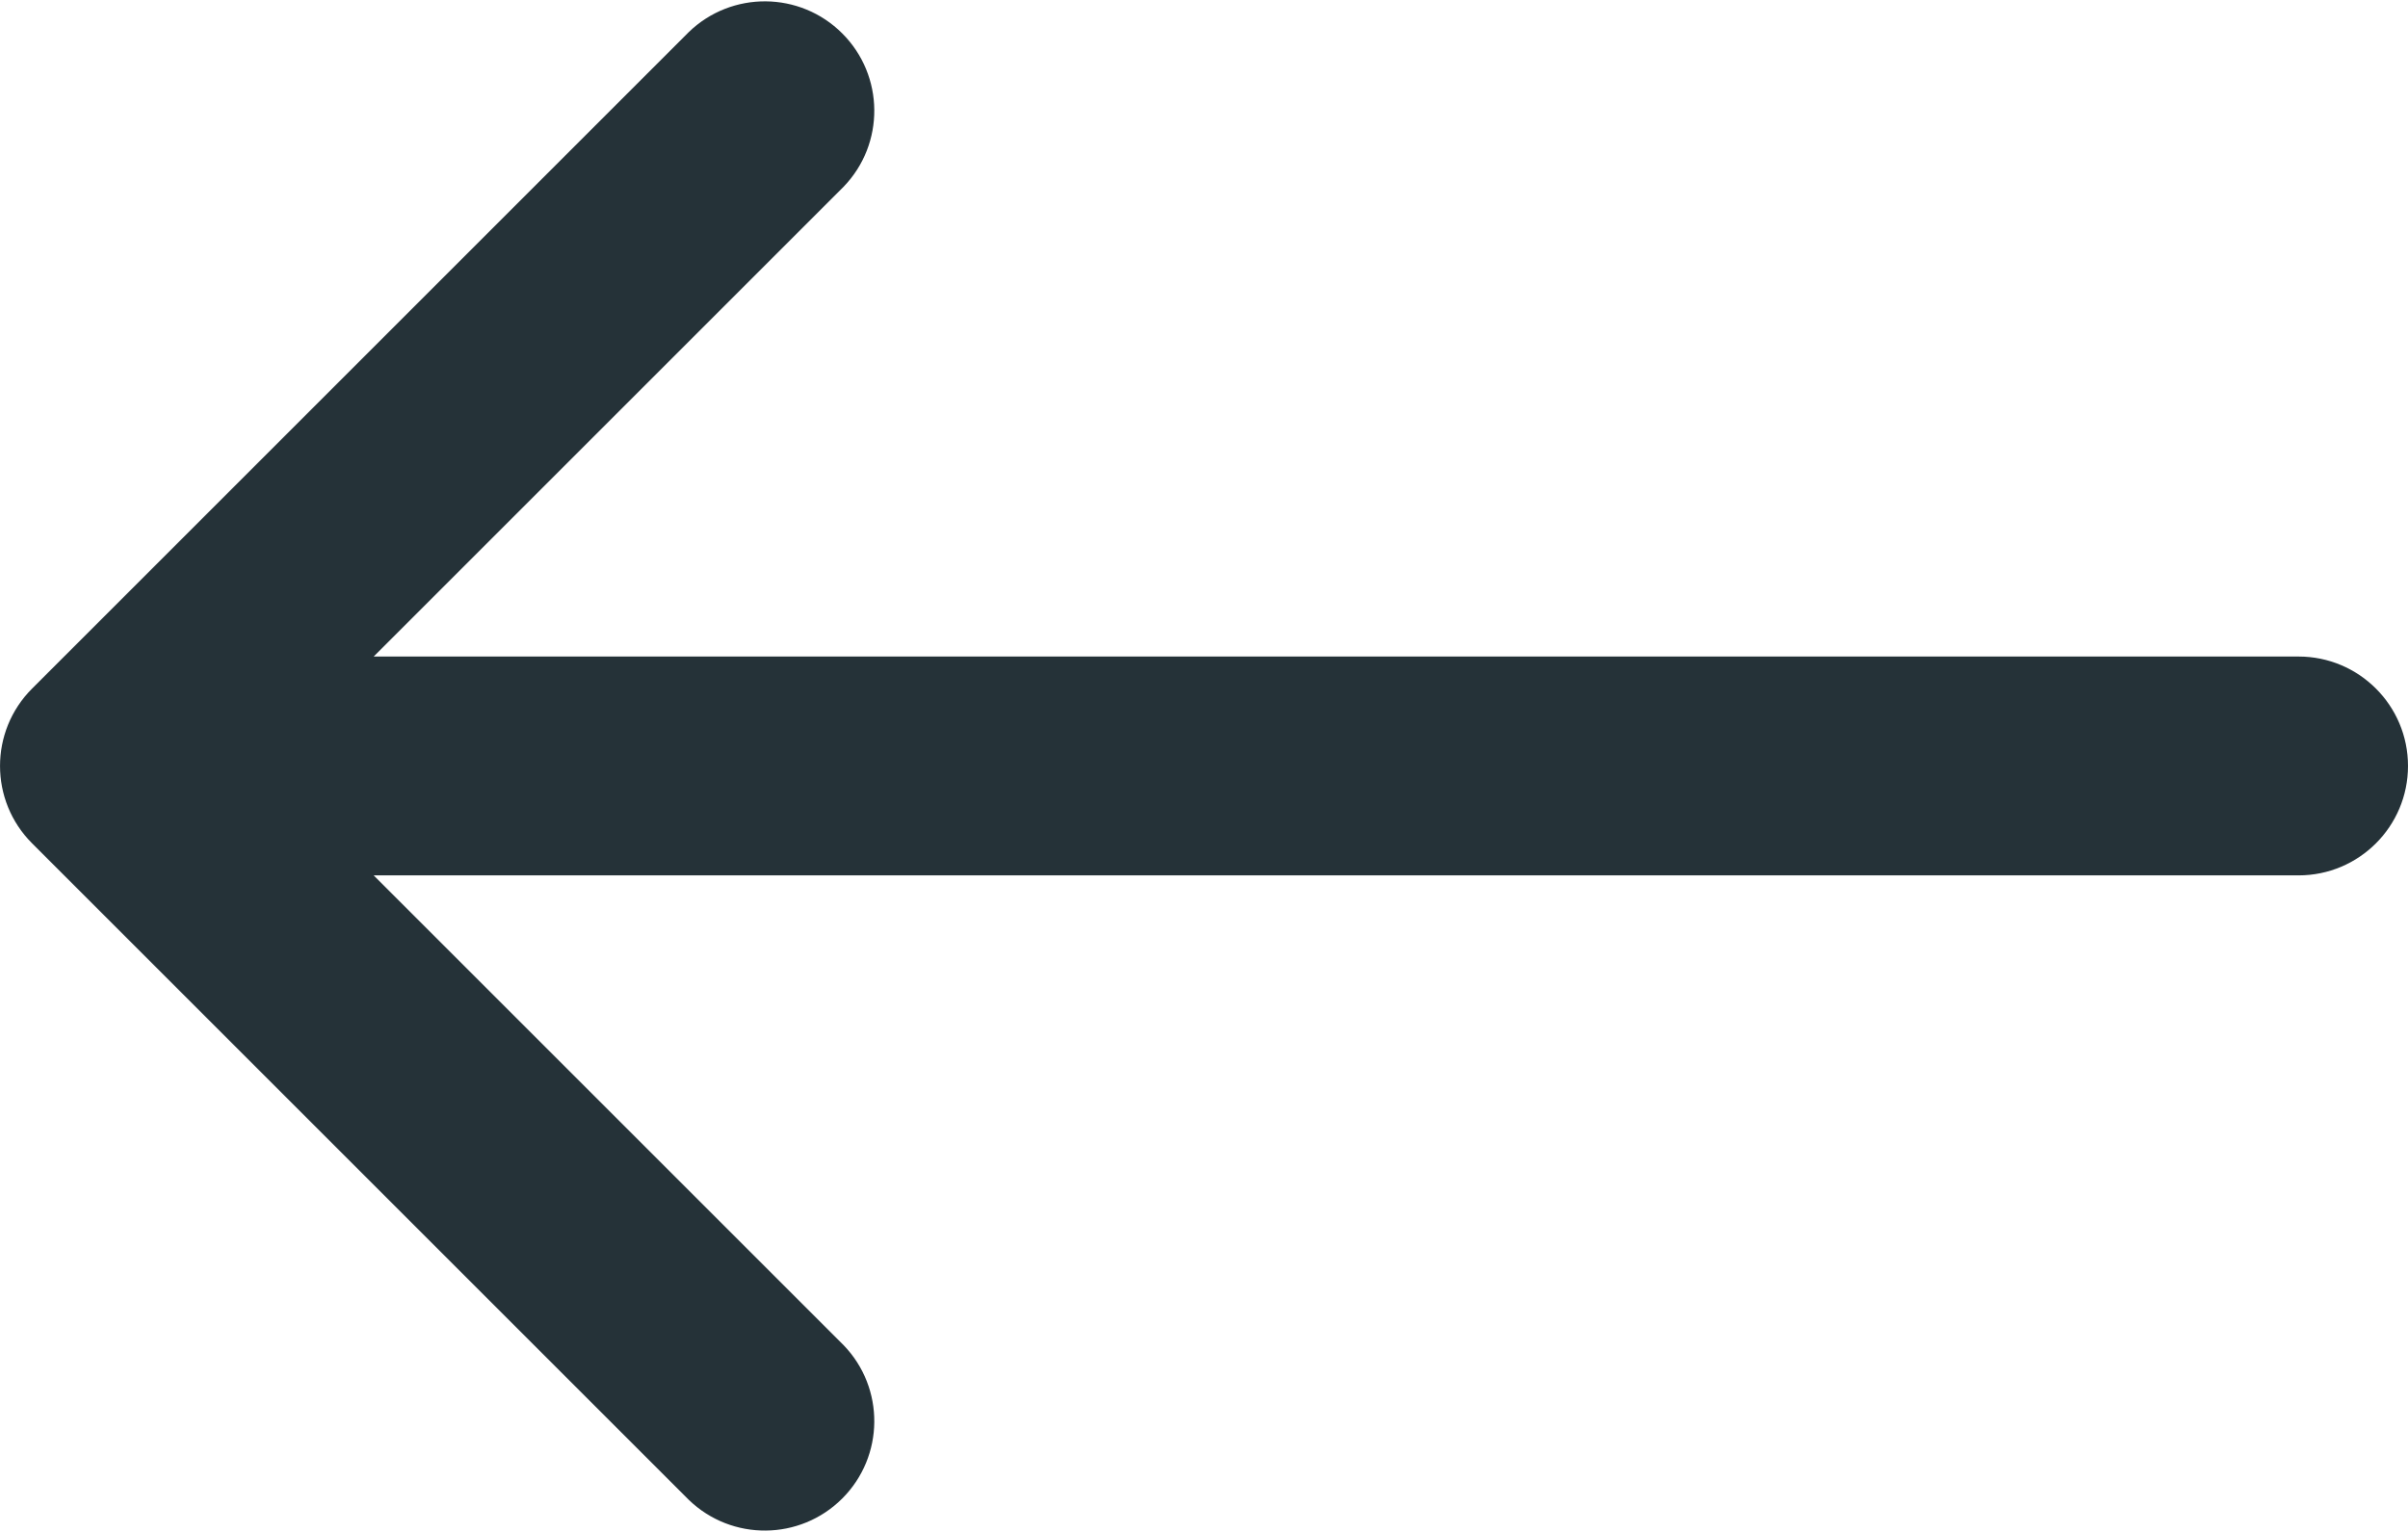
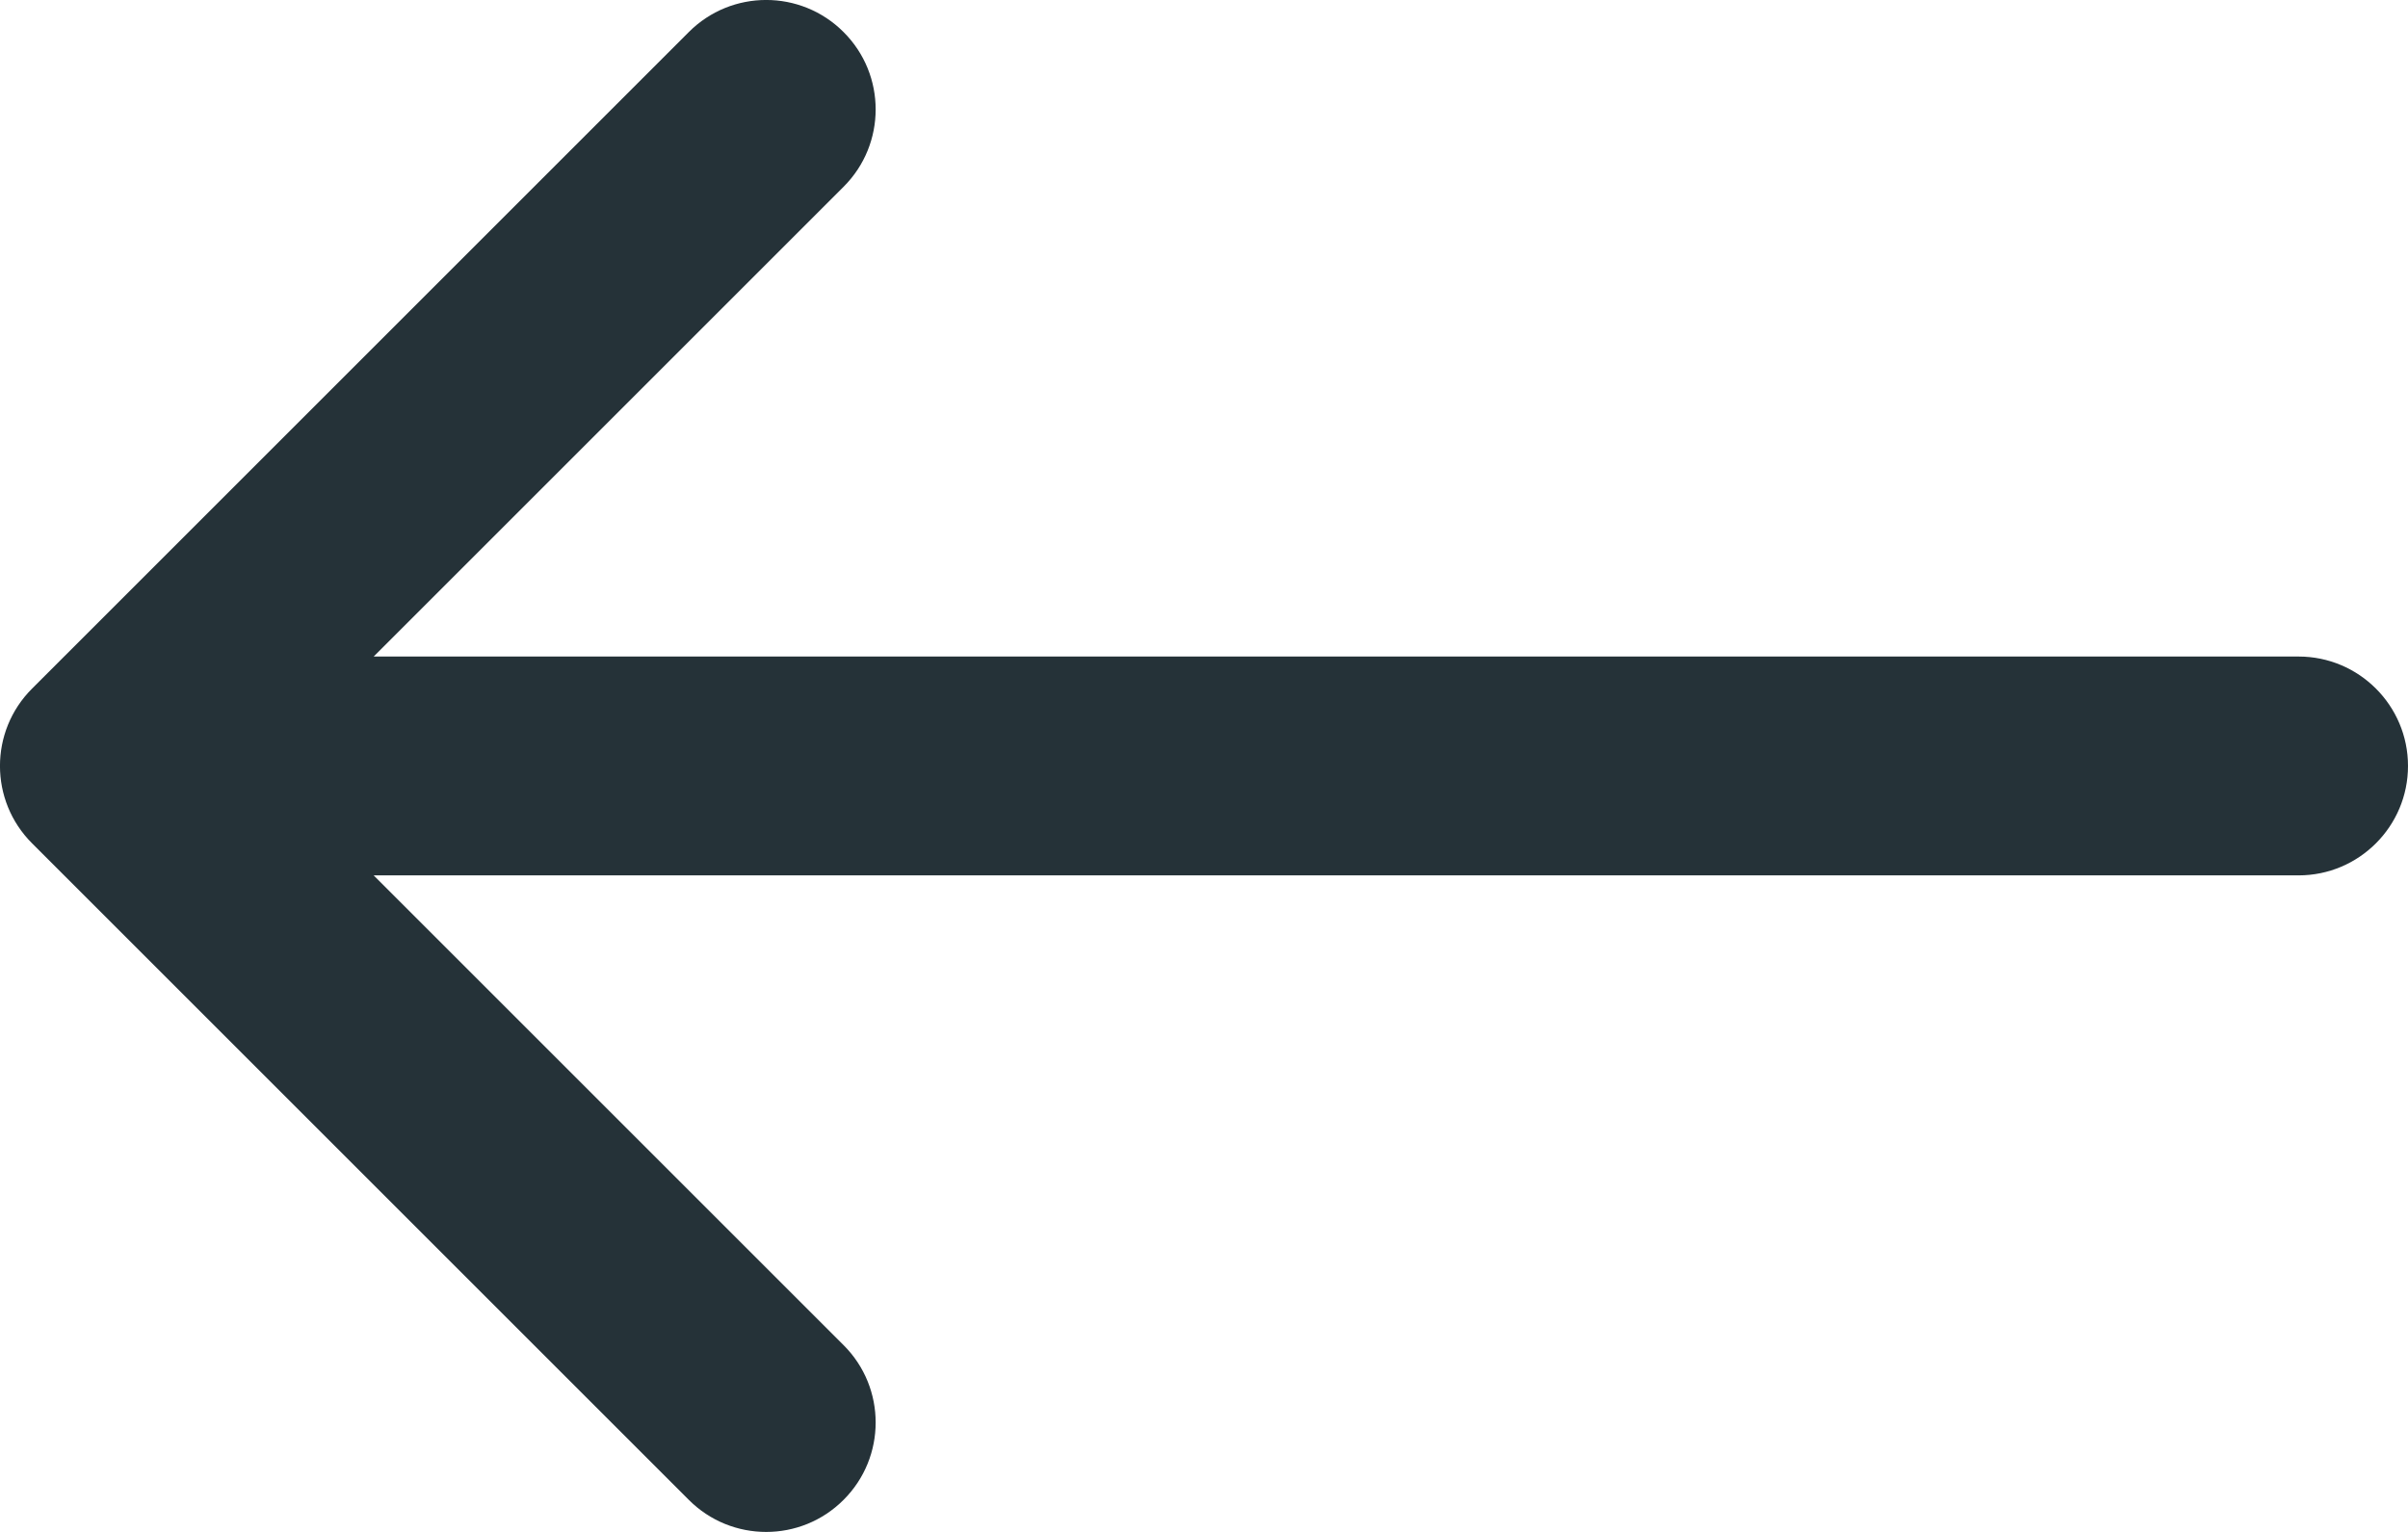
- <svg xmlns="http://www.w3.org/2000/svg" width="22" height="14" viewBox="0 0 22 14">
-   <g id="Item-Page" fill="none" fill-rule="evenodd">
-     <g id="New_Item_CARS-+-gradient-and-bullets" transform="translate(-349 -360)" fill-rule="nonzero" fill="#253238">
-       <g id="Product-Image" transform="translate(322 177)">
-         <g id="ic_arrows" transform="translate(20 172)">
-           <path d="M25.586 19l-4.293 4.293a1 1 0 0 0 1.414 1.414l6-6a1 1 0 0 0 0-1.414l-6-6a1 1 0 0 0-1.414 1.414L25.586 17H8a1 1 0 0 0 0 2h17.586z" id="ic-:-arrow_left" transform="rotate(-180 18 18)" />
+ <svg xmlns="http://www.w3.org/2000/svg" width="22px" height="14px" viewBox="0 0 22 14" version="1.1">
+   <defs />
+   <g id="Item-Page" stroke="none" stroke-width="1" fill="none" fill-rule="evenodd">
+     <g id="New_Item_CARS-+-gradient-and-bullets" transform="translate(-349, -360)" fill-rule="nonzero" fill="#253238">
+       <g id="Product-Image" transform="translate(322, 177)">
+         <g id="ic_arrows" transform="translate(20, 172)">
+           <path d="M25.586,19 L21.293,23.293 C20.902,23.683 20.902,24.317 21.293,24.707 C21.683,25.098 22.317,25.098 22.707,24.707 L28.707,18.707 C29.098,18.317 29.098,17.683 28.707,17.293 L22.707,11.293 C22.317,10.902 21.683,10.902 21.293,11.293 C20.902,11.683 20.902,12.317 21.293,12.707 L25.586,17 L8,17 C7.448,17 7,17.448 7,18 C7,18.552 7.448,19 8,19 L25.586,19 Z" id="ic-:-arrow_left" transform="translate(18, 18) rotate(-180) translate(-18, -18) " />
        </g>
      </g>
    </g>
  </g>
</svg>
